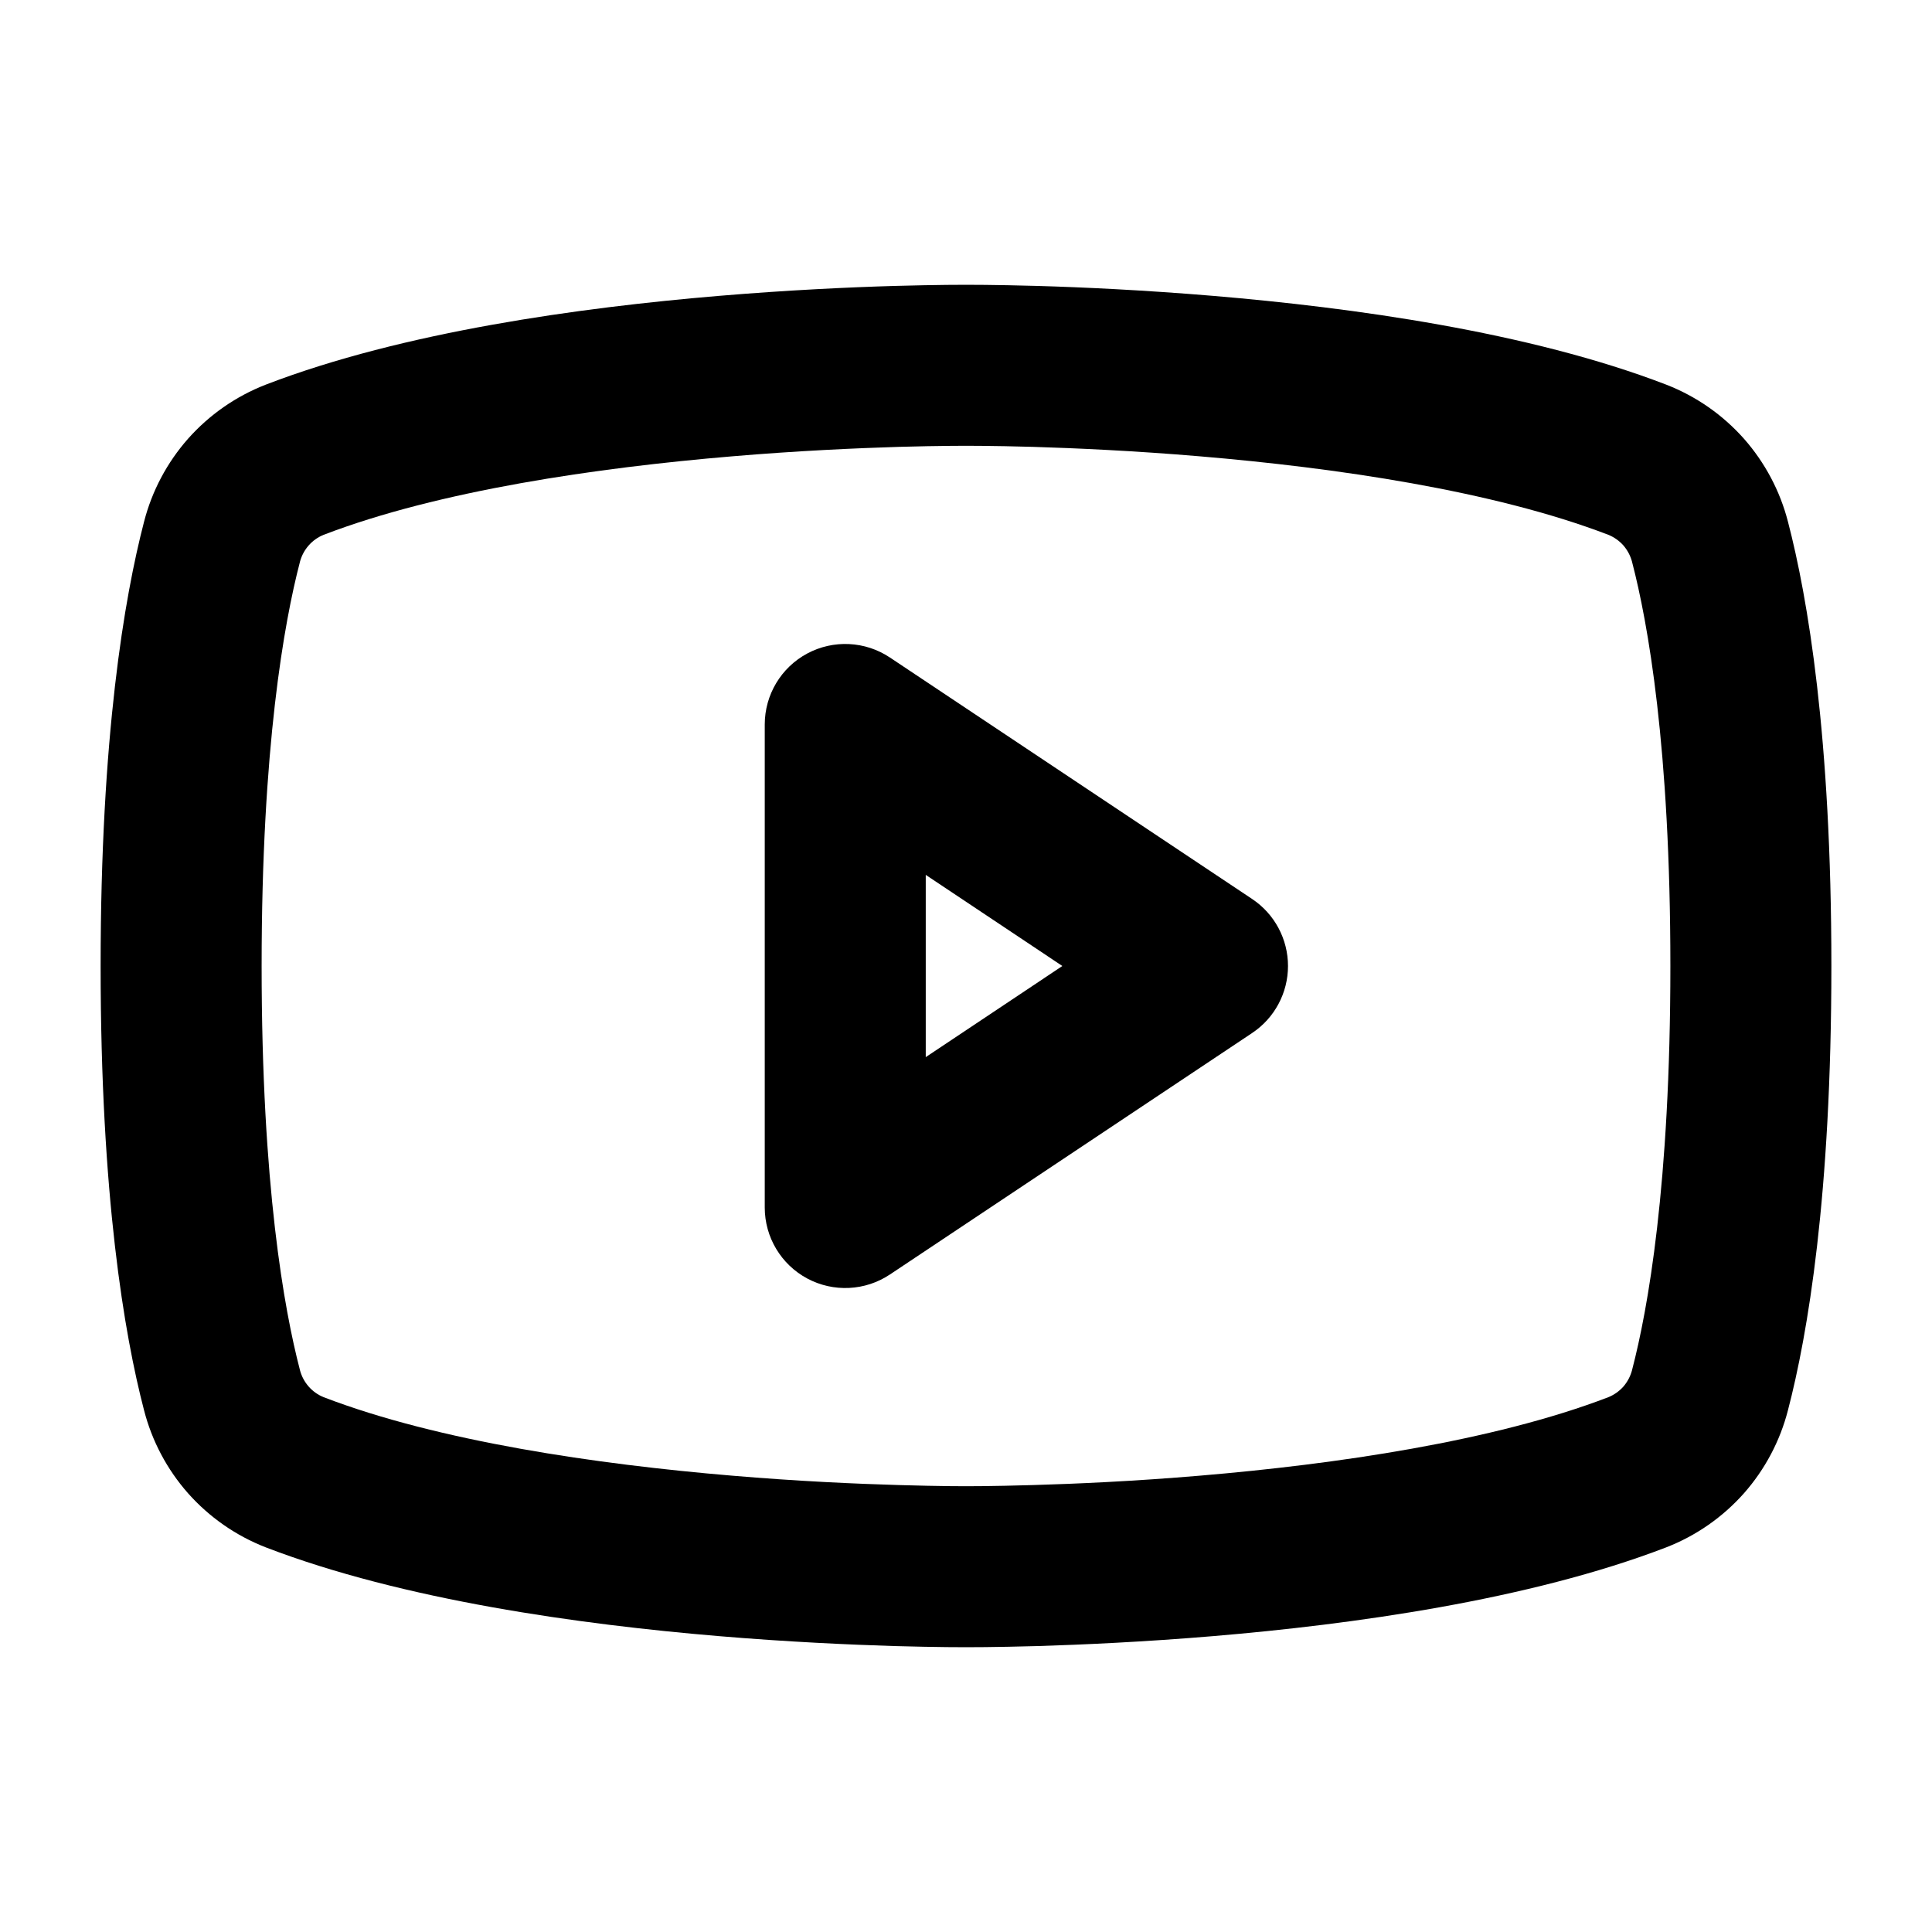
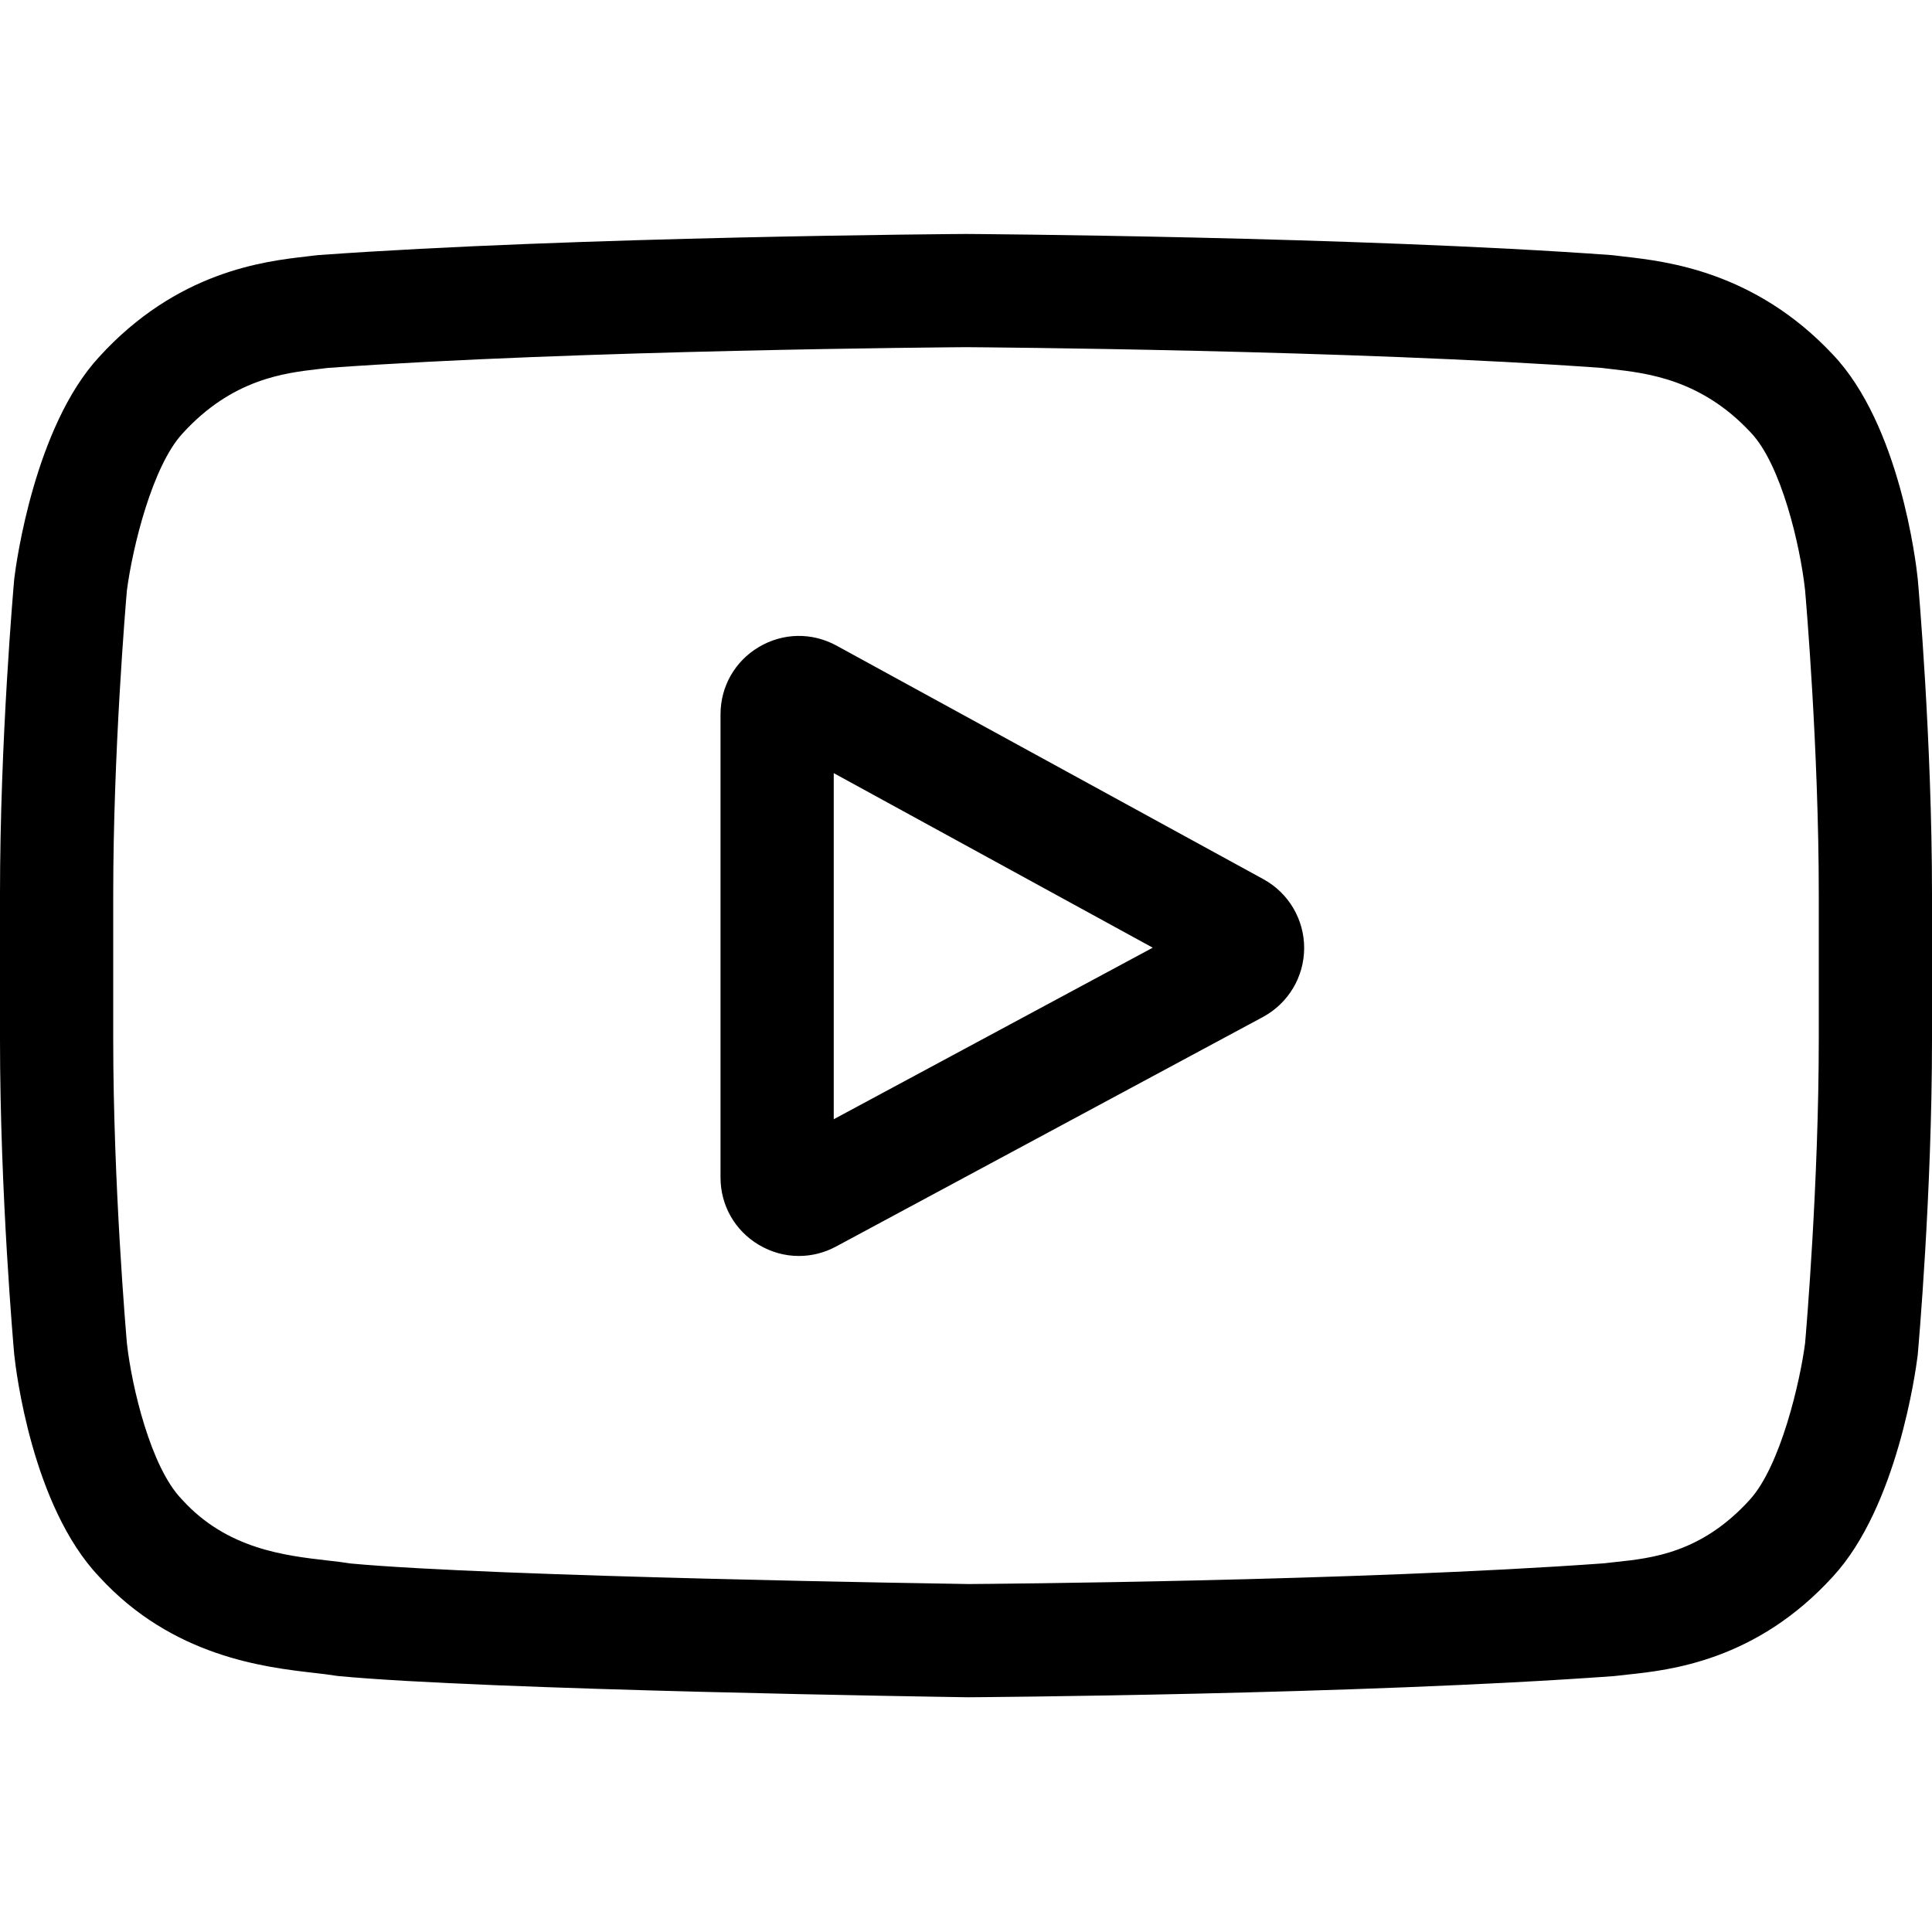
- <svg xmlns="http://www.w3.org/2000/svg" width="24" height="24" viewBox="0 0 24 24" fill="none">
-   <path fill-rule="evenodd" clip-rule="evenodd" d="M10.028 8.118C10.353 7.944 10.748 7.963 11.055 8.168L15.555 11.168C15.833 11.353 16 11.666 16 12C16 12.334 15.833 12.647 15.555 12.832L11.055 15.832C10.748 16.037 10.353 16.056 10.028 15.882C9.703 15.708 9.5 15.369 9.5 15V9C9.5 8.631 9.703 8.292 10.028 8.118ZM11.5 10.868V13.132L13.197 12L11.5 10.868Z" fill="black" />
-   <path fill-rule="evenodd" clip-rule="evenodd" d="M11.999 3.538L11.988 3.538L11.94 3.538C11.898 3.538 11.838 3.538 11.761 3.539C11.606 3.541 11.384 3.544 11.109 3.552C10.559 3.568 9.792 3.603 8.923 3.676C7.212 3.82 5.009 4.121 3.302 4.778L3.297 4.78C2.928 4.924 2.599 5.154 2.336 5.45C2.075 5.746 1.887 6.1 1.789 6.483C1.545 7.422 1.25 9.146 1.25 12C1.25 14.854 1.544 16.578 1.789 17.517C1.887 17.9 2.075 18.254 2.336 18.55C2.599 18.846 2.928 19.076 3.297 19.22L3.302 19.222C5.009 19.878 7.212 20.18 8.923 20.324C9.792 20.397 10.559 20.431 11.109 20.448C11.384 20.456 11.606 20.459 11.761 20.461C11.838 20.462 11.898 20.462 11.94 20.462L11.988 20.462L11.999 20.462H12.001L12.012 20.462L12.06 20.462C12.102 20.462 12.162 20.462 12.239 20.461C12.394 20.459 12.616 20.456 12.891 20.448C13.441 20.431 14.208 20.397 15.077 20.324C16.788 20.18 18.991 19.878 20.698 19.222L20.703 19.22C21.072 19.076 21.401 18.846 21.664 18.55C21.925 18.254 22.113 17.9 22.211 17.517C22.456 16.578 22.75 14.854 22.75 12C22.75 9.145 22.456 7.422 22.211 6.482C22.113 6.1 21.925 5.746 21.664 5.45C21.401 5.154 21.072 4.924 20.703 4.78L20.698 4.778C18.991 4.121 16.788 3.82 15.077 3.676C14.208 3.603 13.441 3.568 12.891 3.552C12.616 3.544 12.394 3.541 12.239 3.539C12.162 3.538 12.102 3.538 12.06 3.538L12.012 3.538L12.001 3.538H11.999ZM11.994 18.462L12.006 18.462L12.008 18.462L12.018 18.462L12.058 18.462C12.094 18.462 12.149 18.462 12.22 18.461C12.362 18.459 12.571 18.456 12.832 18.448C13.355 18.433 14.085 18.401 14.909 18.331C16.582 18.19 18.547 17.906 19.978 17.357C20.05 17.328 20.114 17.283 20.166 17.225C20.217 17.166 20.254 17.096 20.274 17.02L20.275 17.015C20.469 16.272 20.75 14.722 20.75 12C20.75 9.278 20.469 7.728 20.275 6.984L20.274 6.979C20.254 6.904 20.217 6.834 20.166 6.775C20.114 6.717 20.05 6.672 19.978 6.643C18.547 6.094 16.582 5.81 14.909 5.669C14.085 5.599 13.355 5.567 12.832 5.551C12.571 5.544 12.362 5.54 12.22 5.539C12.149 5.538 12.094 5.538 12.058 5.538L12.018 5.538L12.008 5.538L12.006 5.538L11.994 5.538L11.992 5.538L11.982 5.538L11.942 5.538C11.906 5.538 11.851 5.538 11.78 5.539C11.638 5.54 11.429 5.544 11.168 5.551C10.645 5.567 9.915 5.599 9.091 5.669C7.418 5.81 5.453 6.094 4.022 6.643C3.95 6.672 3.886 6.717 3.835 6.775C3.783 6.834 3.746 6.904 3.726 6.979L3.725 6.984C3.531 7.728 3.25 9.278 3.25 12C3.25 14.722 3.531 16.272 3.725 17.015L3.726 17.02C3.746 17.096 3.783 17.166 3.835 17.225C3.886 17.283 3.95 17.328 4.022 17.357C5.453 17.906 7.418 18.19 9.091 18.331C9.915 18.401 10.645 18.433 11.168 18.448C11.429 18.456 11.638 18.459 11.78 18.461C11.851 18.462 11.906 18.462 11.942 18.462L11.982 18.462L11.992 18.462L11.994 18.462Z" fill="black" />
+ <svg xmlns="http://www.w3.org/2000/svg" viewBox="0 -62 512.002 512">
+   <path d="m334.809 170.992-113.113-61.891c-6.504-3.559-14.191-3.426-20.566.352-6.379 3.781-10.184 10.461-10.184 17.875v122.719c0 7.379 3.781 14.047 10.117 17.832 3.309 1.977 6.977 2.969 10.652 2.969 3.367 0 6.742-.832 9.848-2.504l113.117-60.824c6.715-3.613 10.906-10.594 10.938-18.223.027-7.629-4.113-14.641-10.809-18.305zm-113.859 63.617v-91.719l84.539 46.258zm0 0" />
+   <path d="m508.234 91.527-.023-.234c-.434-4.121-4.75-40.777-22.57-59.422-20.598-21.93-43.949-24.594-55.18-25.871-.93-.105-1.781-.203-2.543-.305l-.895-.094c-67.688-4.922-169.91-5.594-170.934-5.598l-.09-.004-.09.004c-1.023.004-103.246.676-171.543 5.598l-.902.094c-.727.098-1.527.188-2.398.289-11.102 1.281-34.203 3.949-54.859 26.672-16.973 18.445-21.879 54.316-22.383 58.348l-.059.523c-.152 1.715-3.766 42.539-3.766 83.523v38.312c0 40.984 3.613 81.809 3.766 83.527l.027.258c.434 4.055 4.746 40.039 22.484 58.691 19.367 21.195 43.855 24 57.027 25.508 2.082.238 3.875.441 5.098.656l1.184.164c39.082 3.719 161.617 5.551 166.812 5.625l.156.004.156-.004c1.023-.004 103.242-.676 170.93-5.598l.895-.094c.855-.113 1.816-.215 2.871-.324 11.039-1.172 34.016-3.605 54.387-26.02 16.973-18.449 21.883-54.32 22.383-58.348l.059-.523c.152-1.719 3.77-42.539 3.77-83.523v-38.312c-.004-40.984-3.617-81.805-3.77-83.523zm-26.238 121.836c0 37.934-3.312 77-3.625 80.586-1.273 9.879-6.449 32.574-14.719 41.562-12.75 14.027-25.848 15.418-35.41 16.43-1.156.121-2.227.238-3.195.359-65.469 4.734-163.832 5.461-168.363 5.488-5.082-.074-125.824-1.922-163.715-5.441-1.941-.316-4.039-.559-6.25-.809-11.215-1.285-26.566-3.043-38.371-16.027l-.277-.297c-8.125-8.465-13.152-29.688-14.43-41.148-.238-2.711-3.637-42.238-3.637-80.703v-38.312c0-37.891 3.305-76.914 3.625-80.574 1.52-11.637 6.793-32.957 14.719-41.574 13.141-14.453 26.996-16.055 36.16-17.113.875-.102 1.691-.195 2.445-.293 66.422-4.758 165.492-5.465 169.047-5.492 3.555.023 102.59.734 168.422 5.492.809.102 1.691.203 2.641.312 9.426 1.074 23.672 2.699 36.746 16.645l.121.129c8.125 8.465 13.152 30.059 14.43 41.75.227 2.559 3.637 42.172 3.637 80.719zm0 0" />
</svg>
